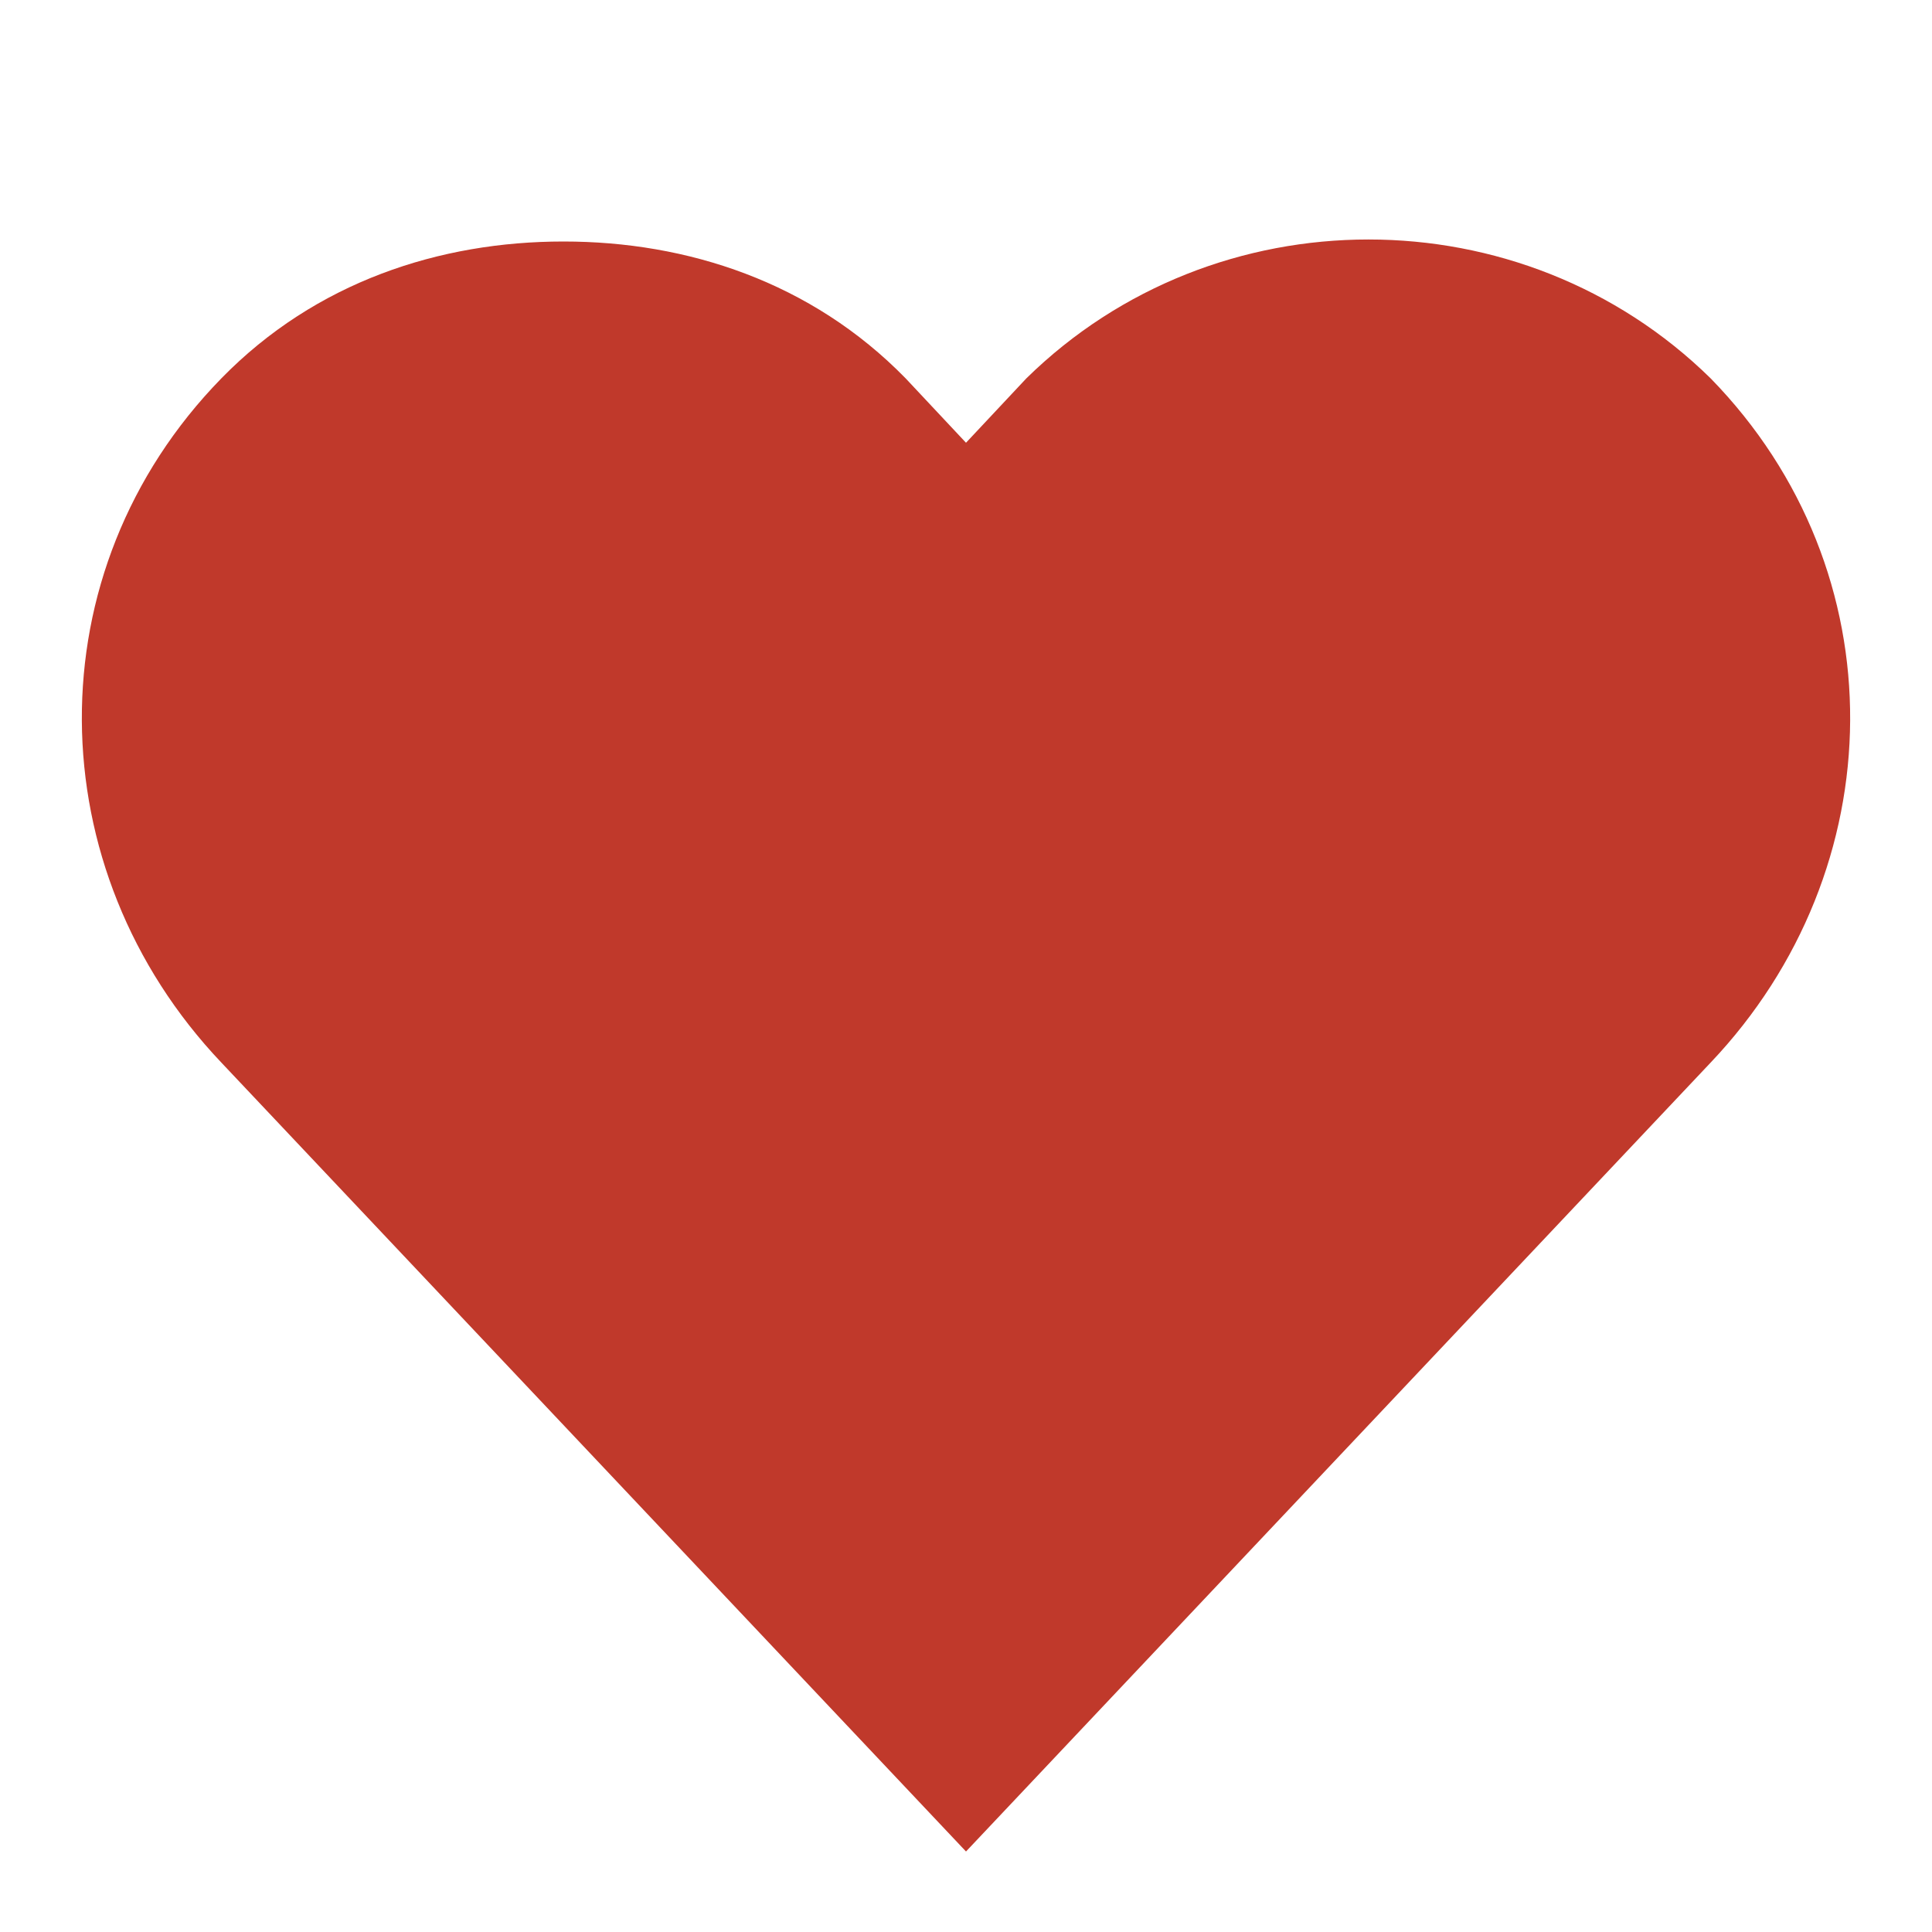
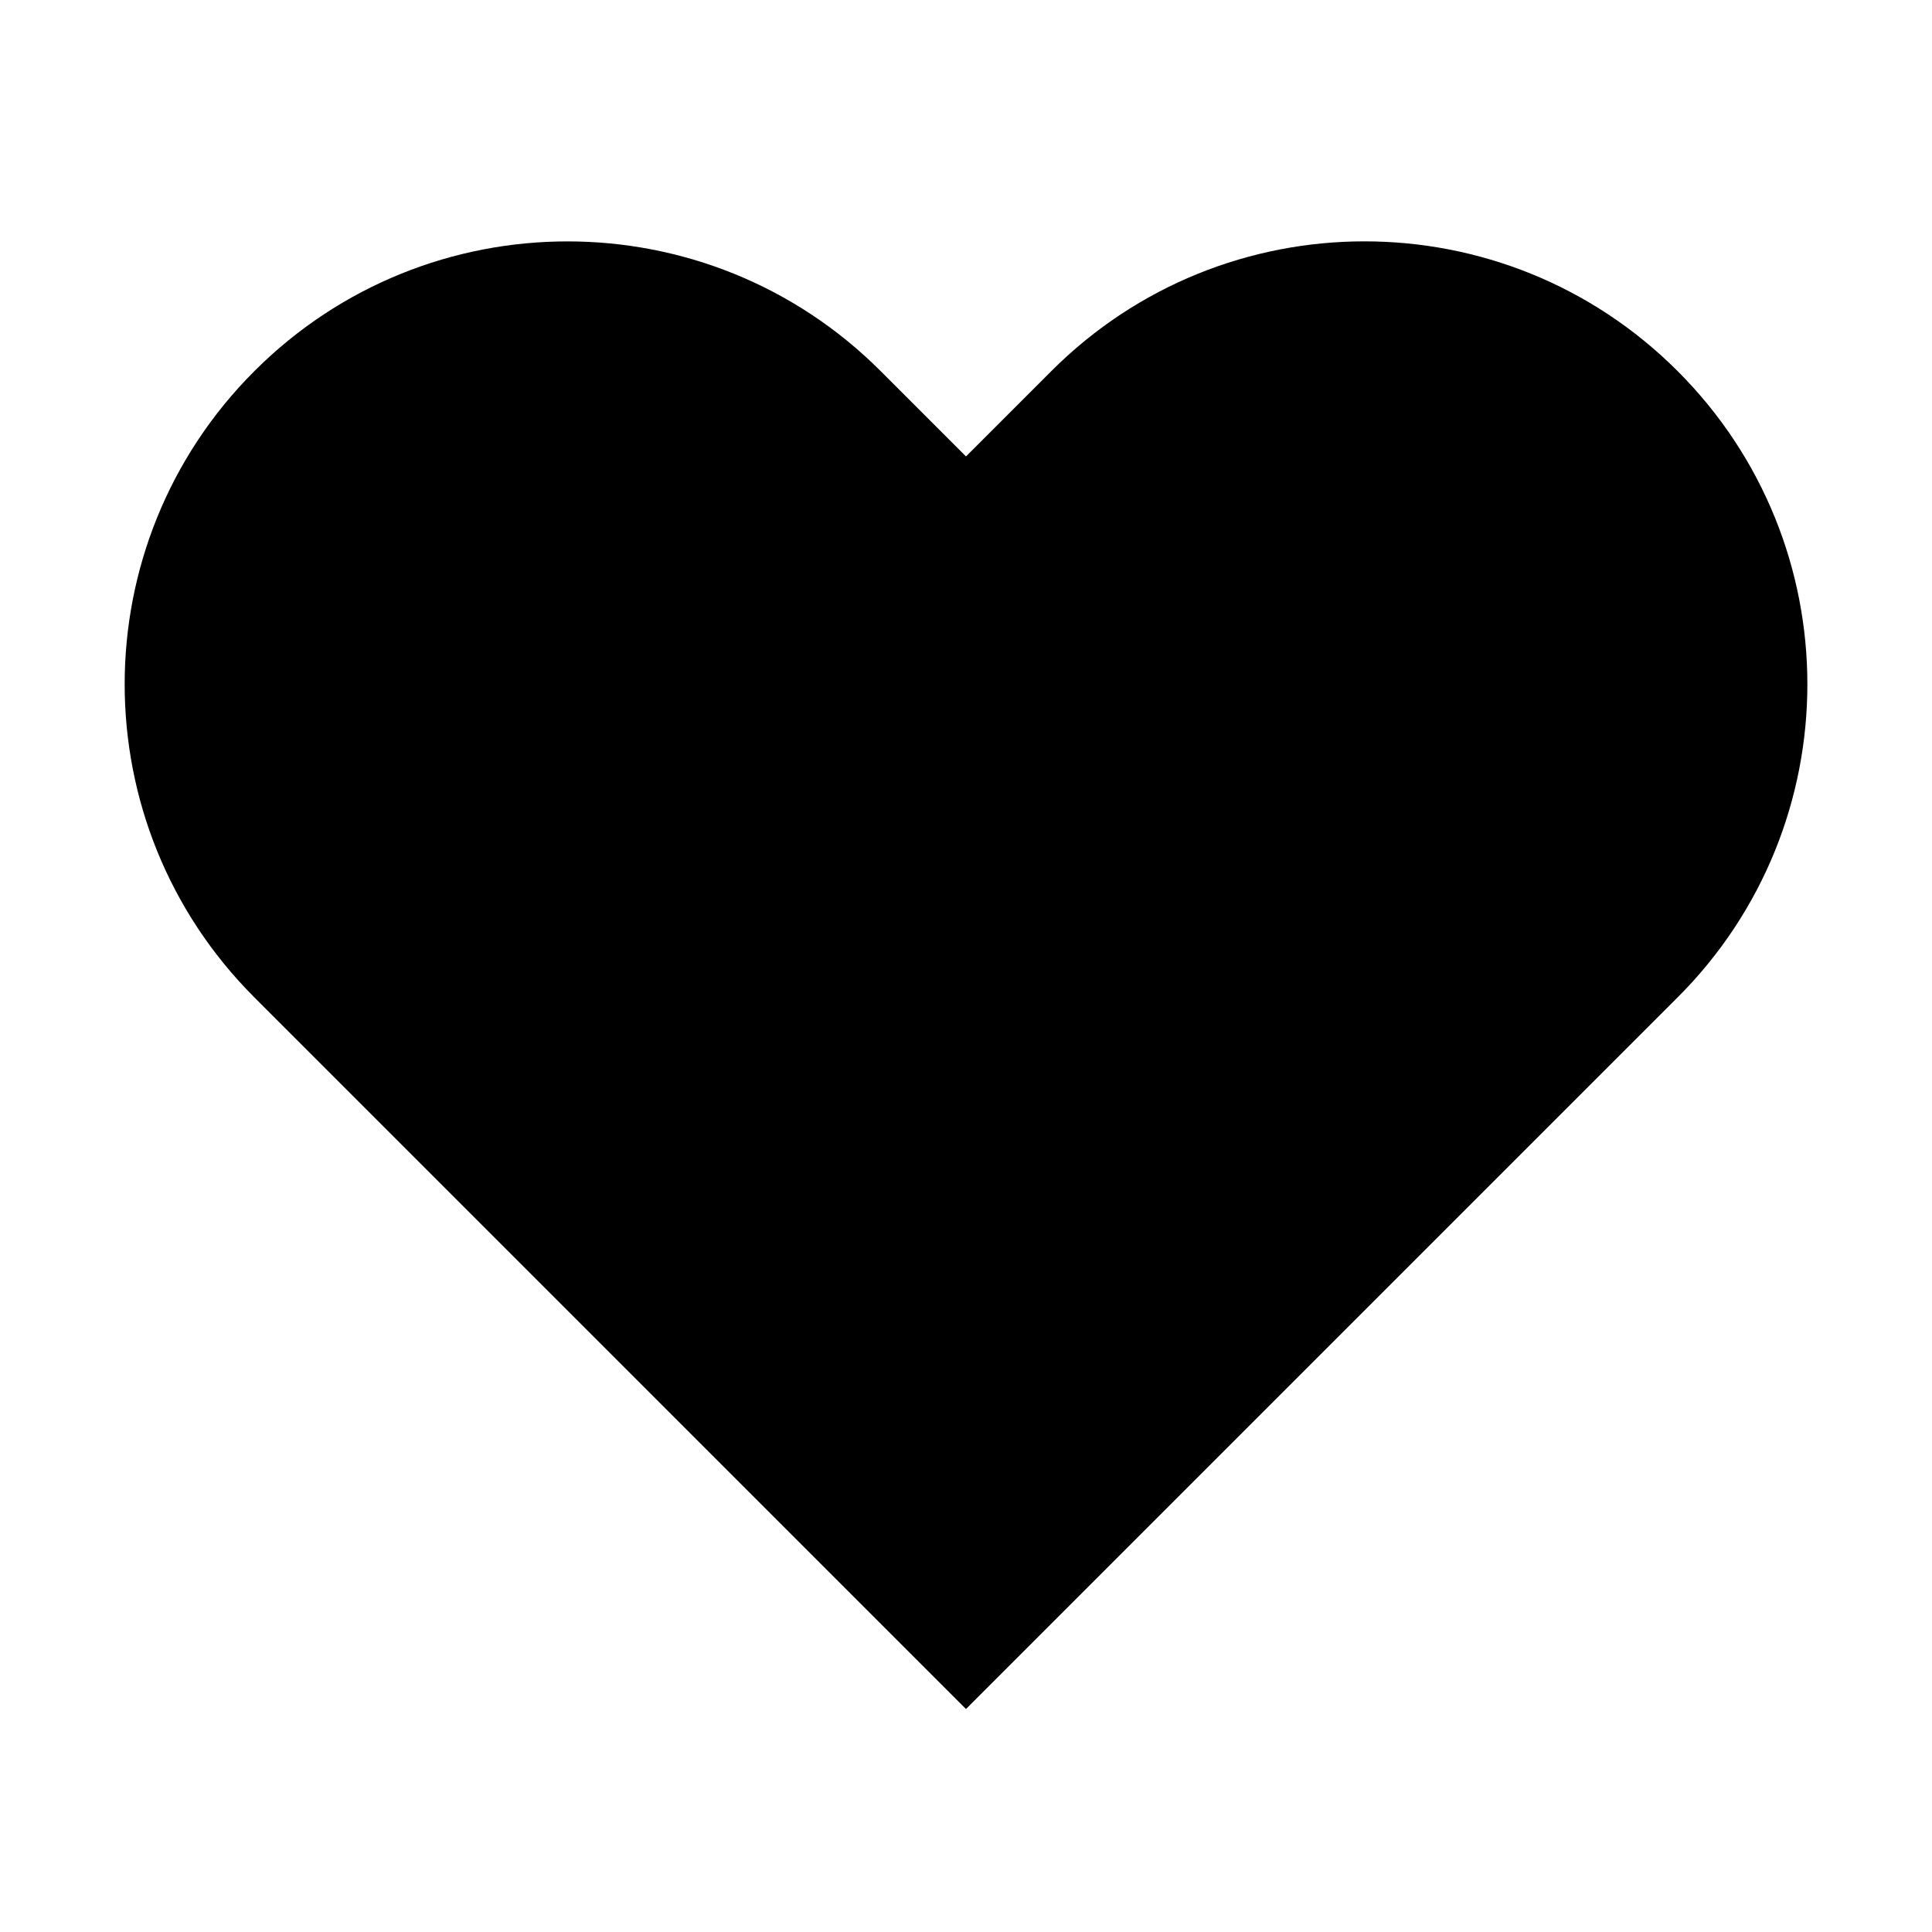
<svg xmlns="http://www.w3.org/2000/svg" width="24" height="24">
  <g>
    <rect fill="none" id="canvas_background" height="402" width="582" y="-1" x="-1" />
  </g>
  <g>
-     <path id="svg_2" fill="#c0392b" d="m7,3c-1.536,0 -3.078,0.5 -4.25,1.7c-2.343,2.4 -2.279,6.1 0,8.5l9.25,9.8l9.25,-9.8c2.279,-2.4 2.343,-6.1 0,-8.5c-2.343,-2.3 -6.157,-2.3 -8.5,0l-0.75,0.8l-0.75,-0.8c-1.172,-1.2 -2.715,-1.7 -4.25,-1.7z" />
+     <path id="svg_1" d="m20.84,4.61a5.5,5.5 0 0 0 -7.78,0l-1.06,1.06l-1.06,-1.06a5.5,5.5 0 0 0 -7.78,7.78l1.06,1.06l7.78,7.78l7.78,-7.78l1.06,-1.06a5.5,5.5 0 0 0 0,-7.78z" />
  </g>
</svg>
